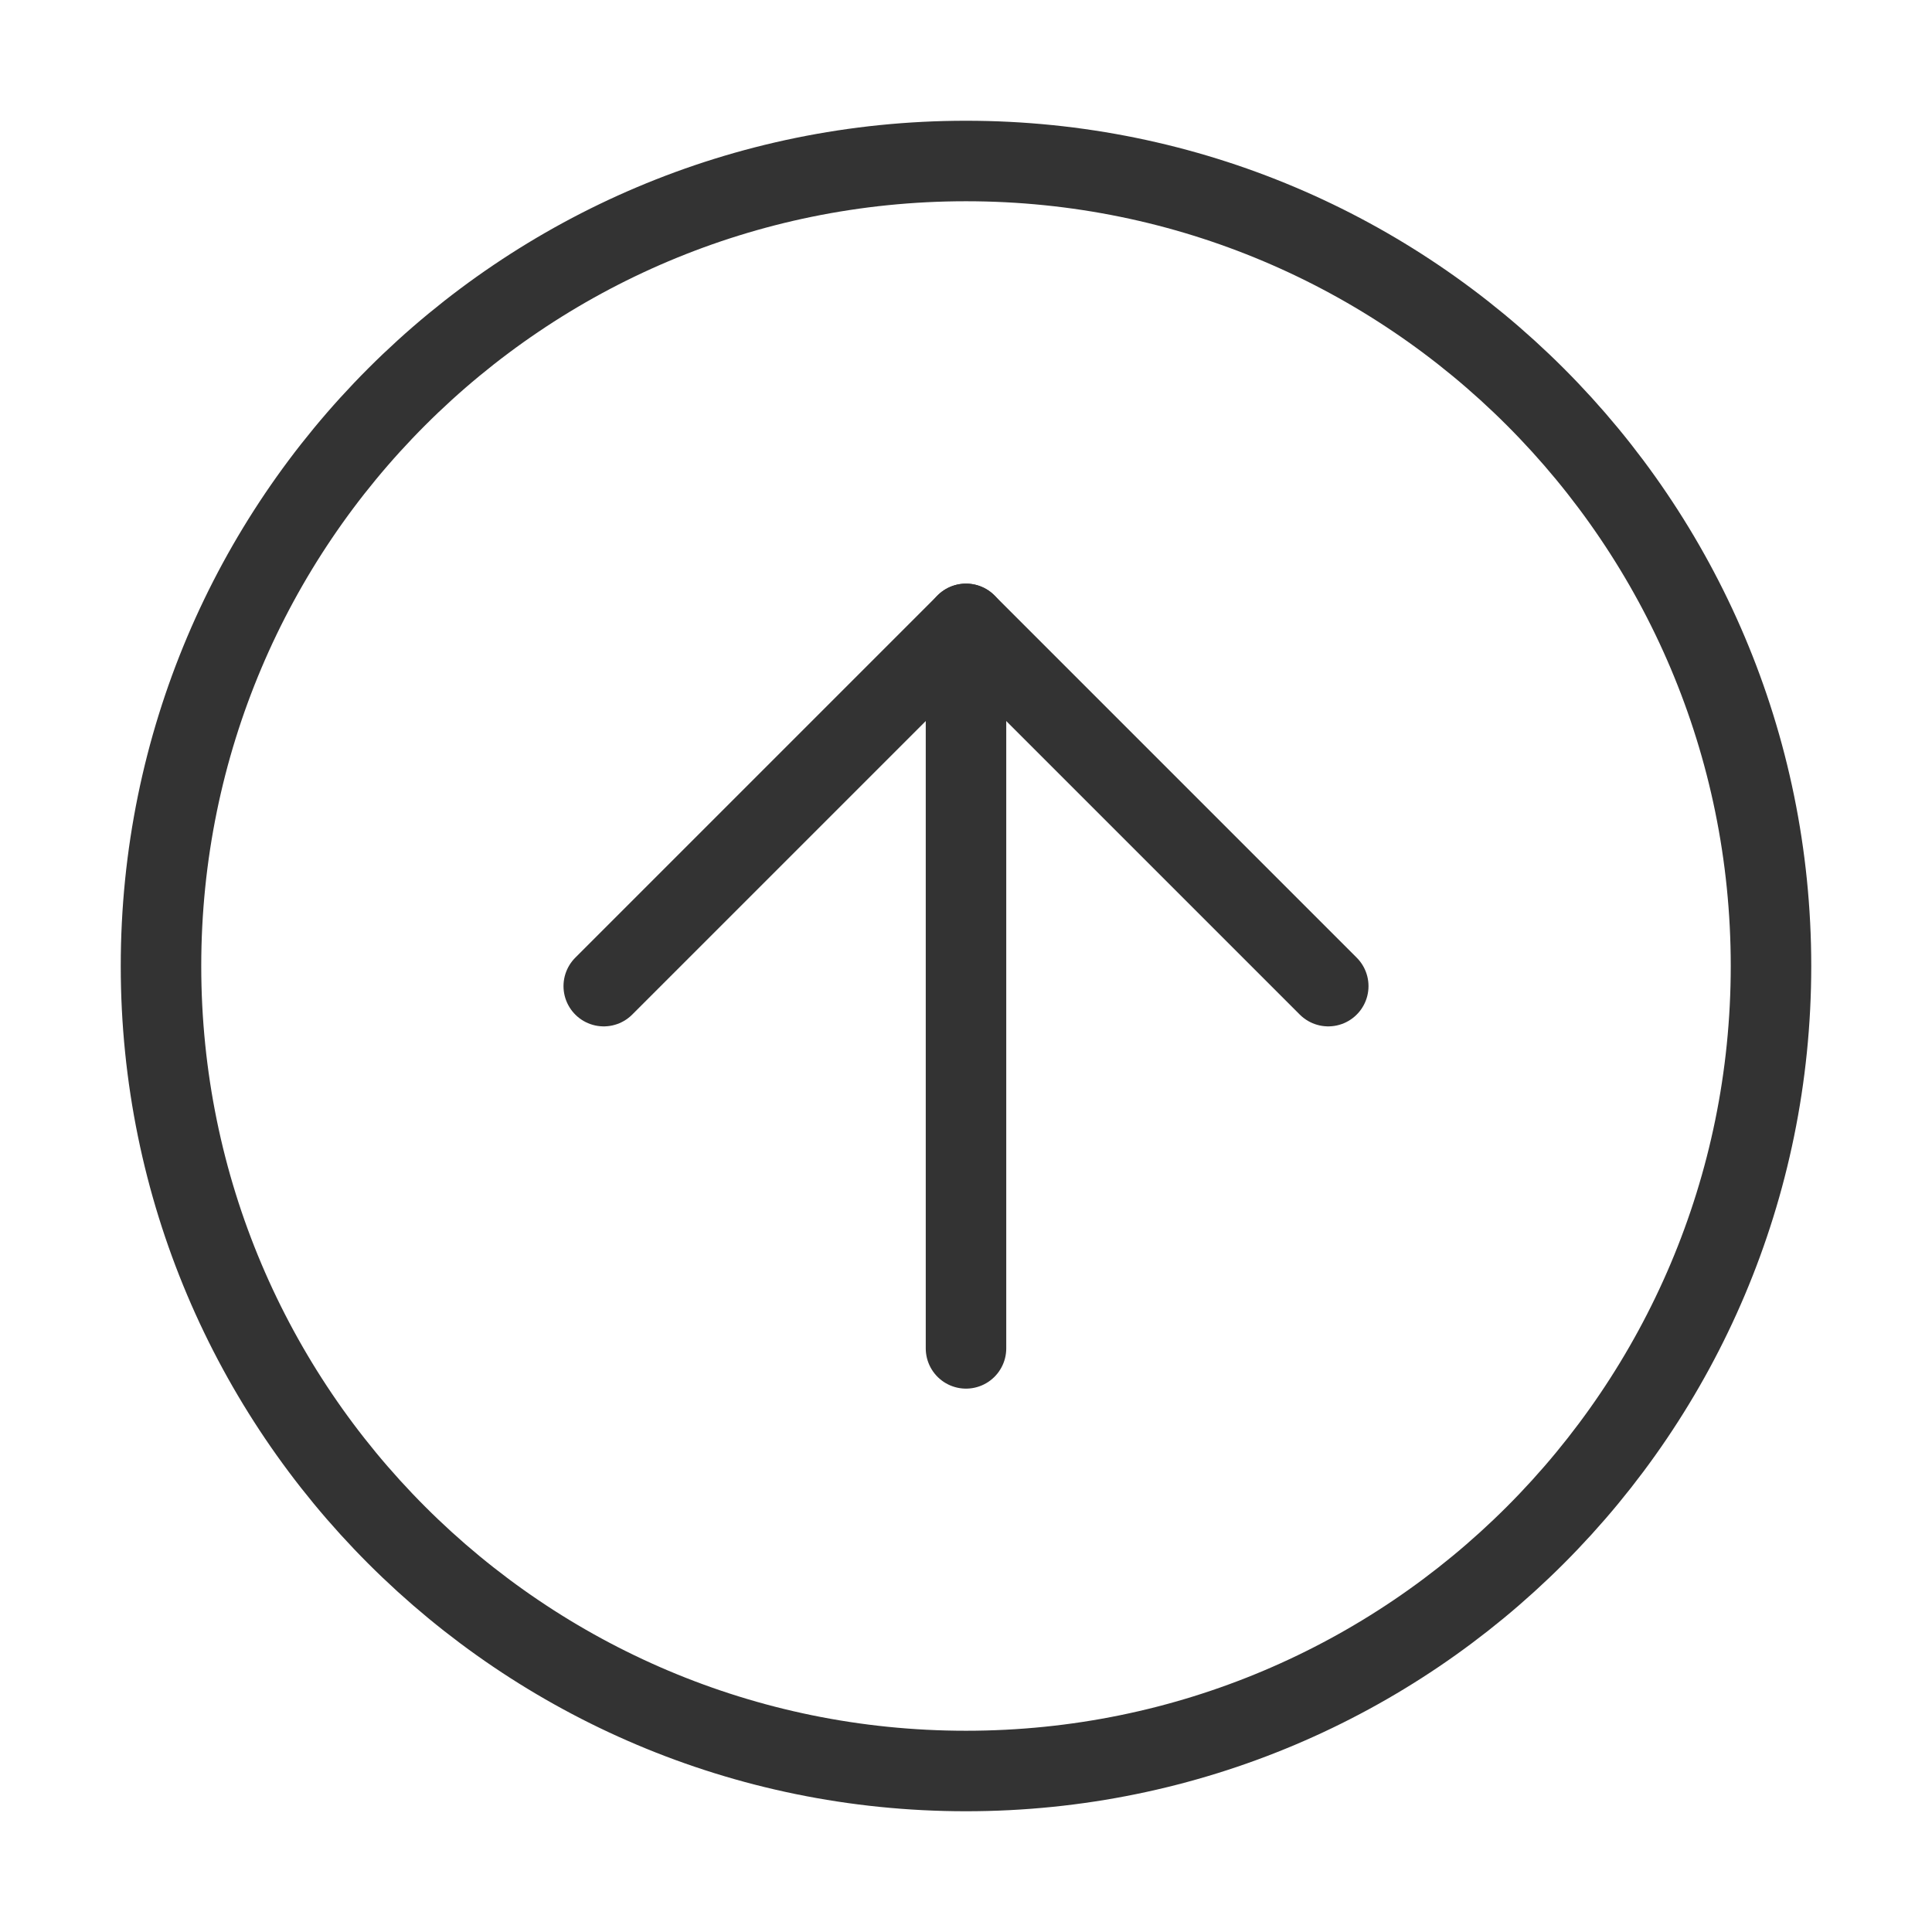
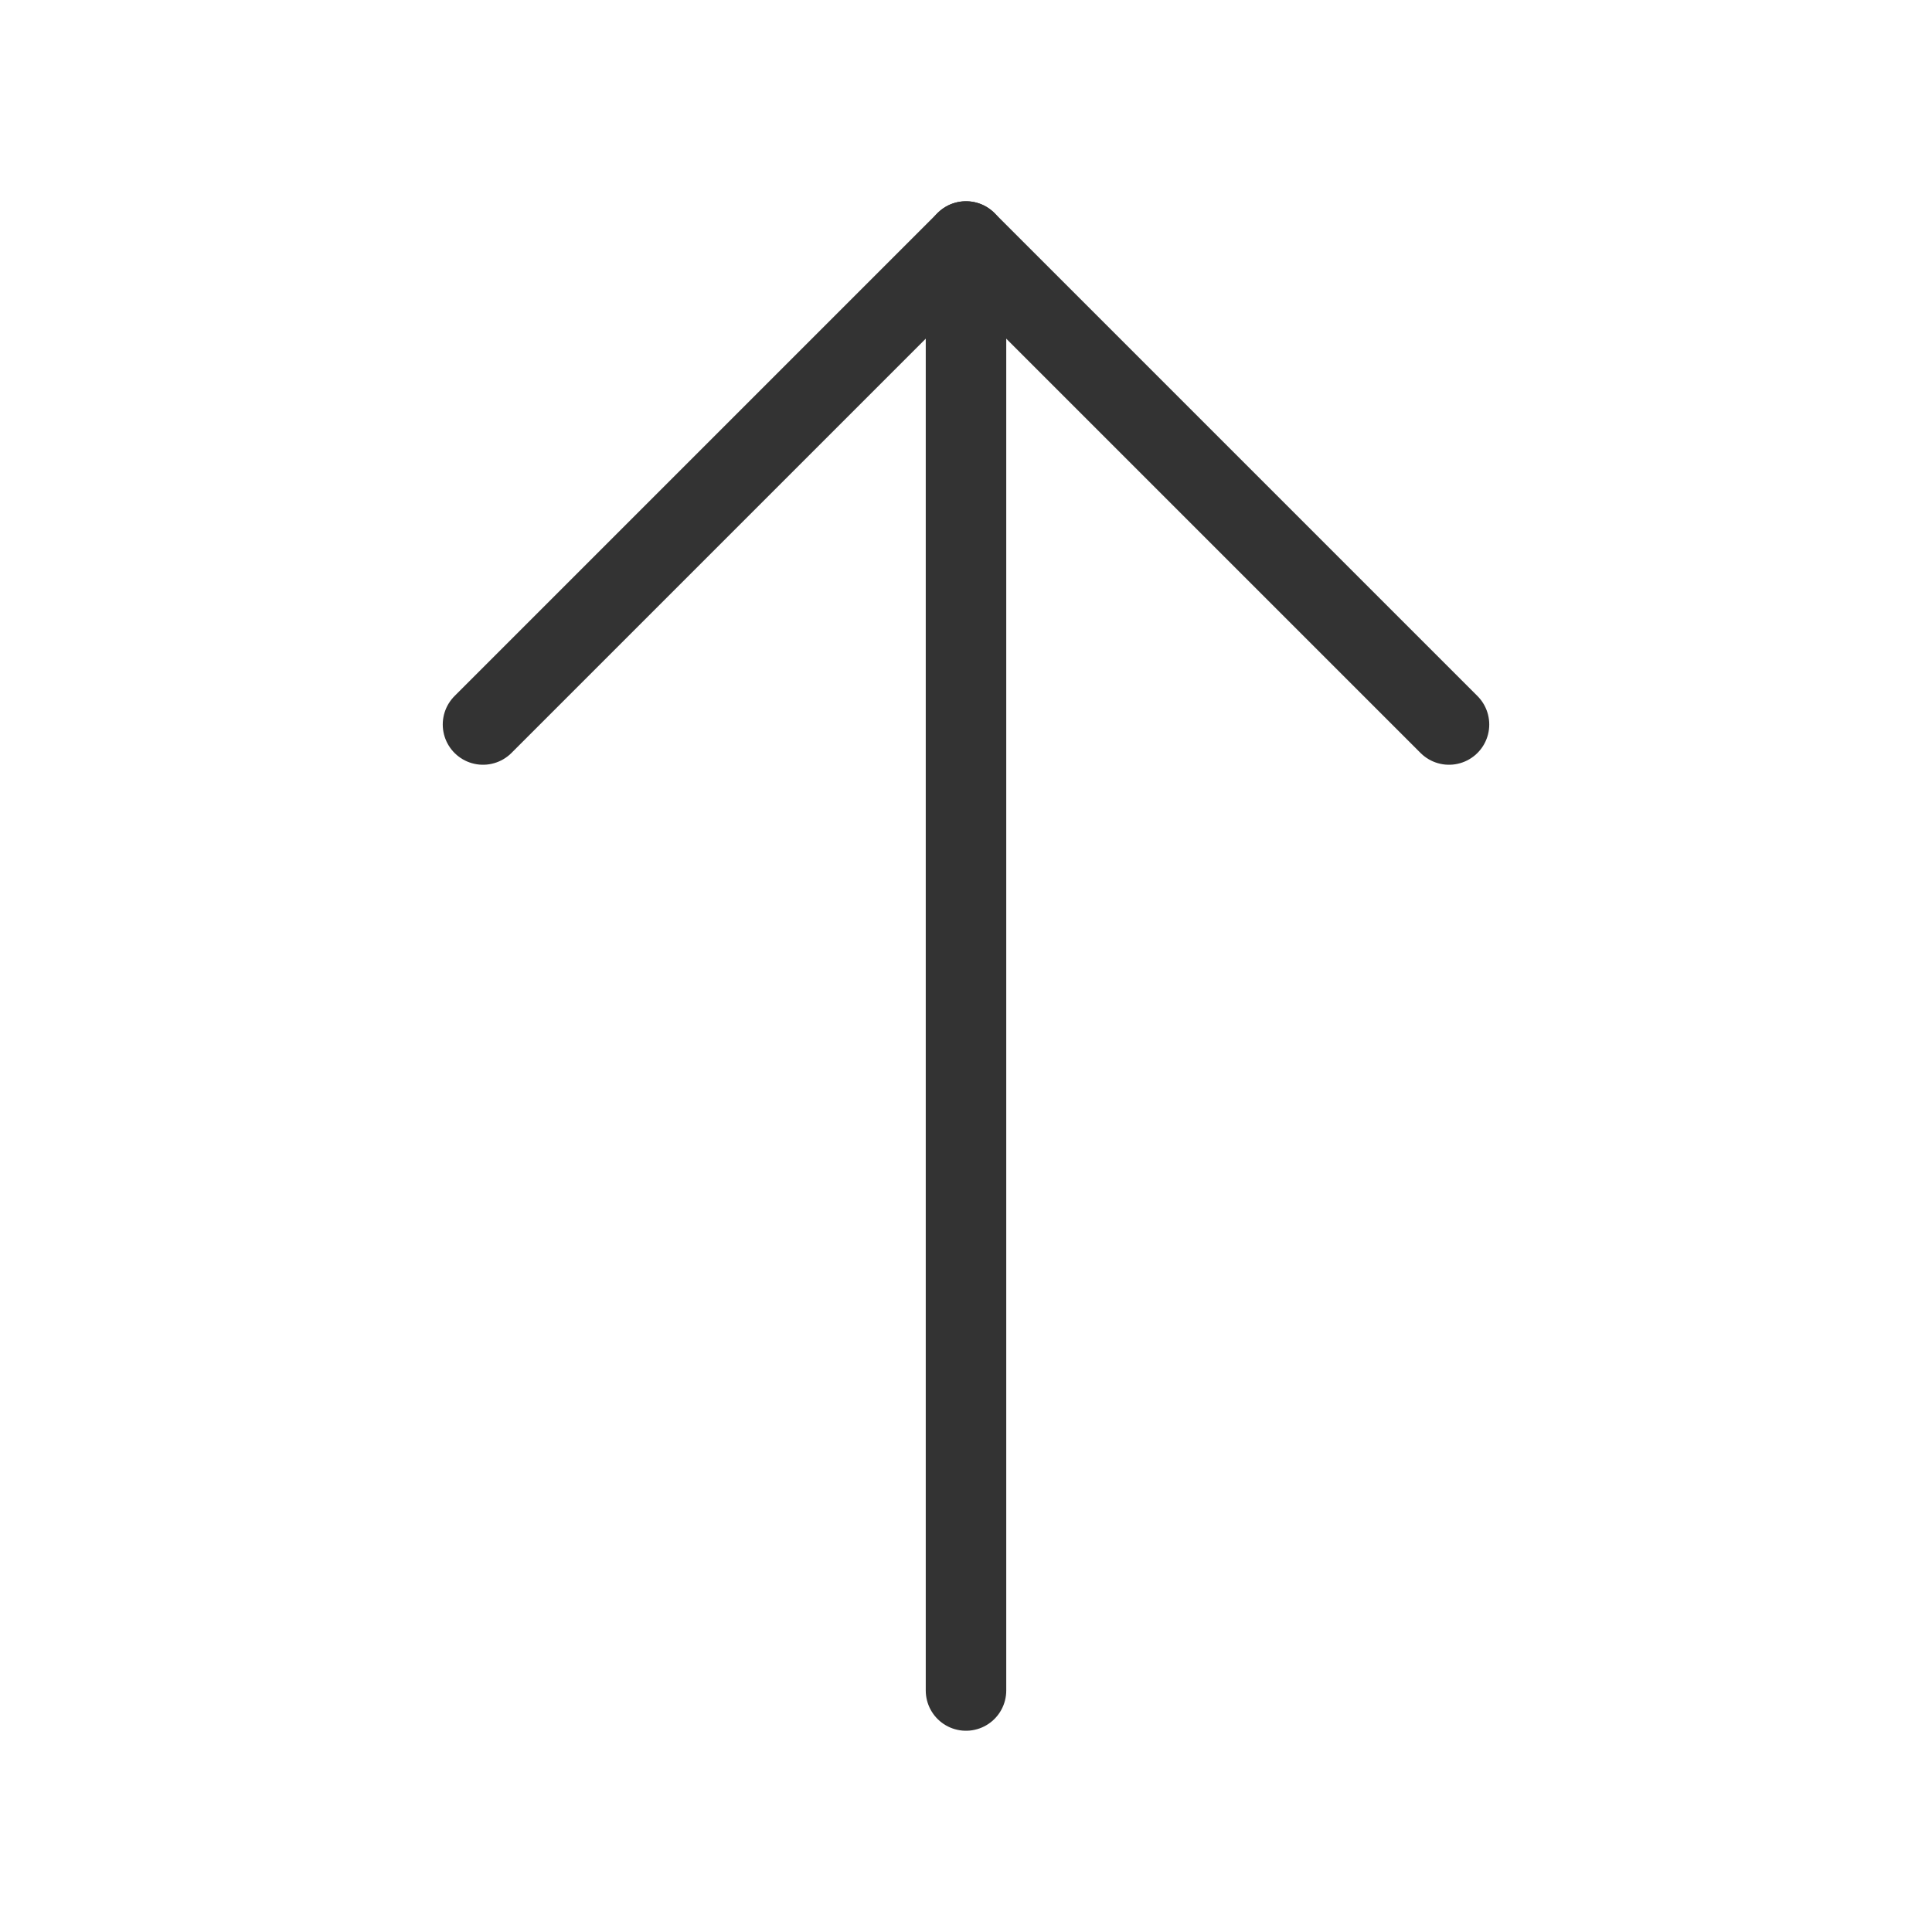
<svg xmlns="http://www.w3.org/2000/svg" width="48" height="48" viewBox="0 0 48 48" fill="none">
-   <path d="M24 44C35.046 44 44 35.046 44 24C44 12.954 35.046 4 24 4C12.954 4 4 12.954 4 24C4 35.046 12.954 44 24 44Z" fill="none" stroke="#333" stroke-width="2" stroke-linejoin="round" />
-   <path d="M24 33.5V15.5" stroke="#333" stroke-width="2" stroke-linecap="round" stroke-linejoin="round" />
-   <path d="M33 24.5L24 15.5L15 24.5" stroke="#333" stroke-width="2" stroke-linecap="round" stroke-linejoin="round" />
+   <path d="M24 6V42" stroke="#333" stroke-width="2" stroke-linecap="round" stroke-linejoin="round" />
+   <path d="M12 18L24 6L36 18" stroke="#333" stroke-width="2" stroke-linecap="round" stroke-linejoin="round" />
</svg>
